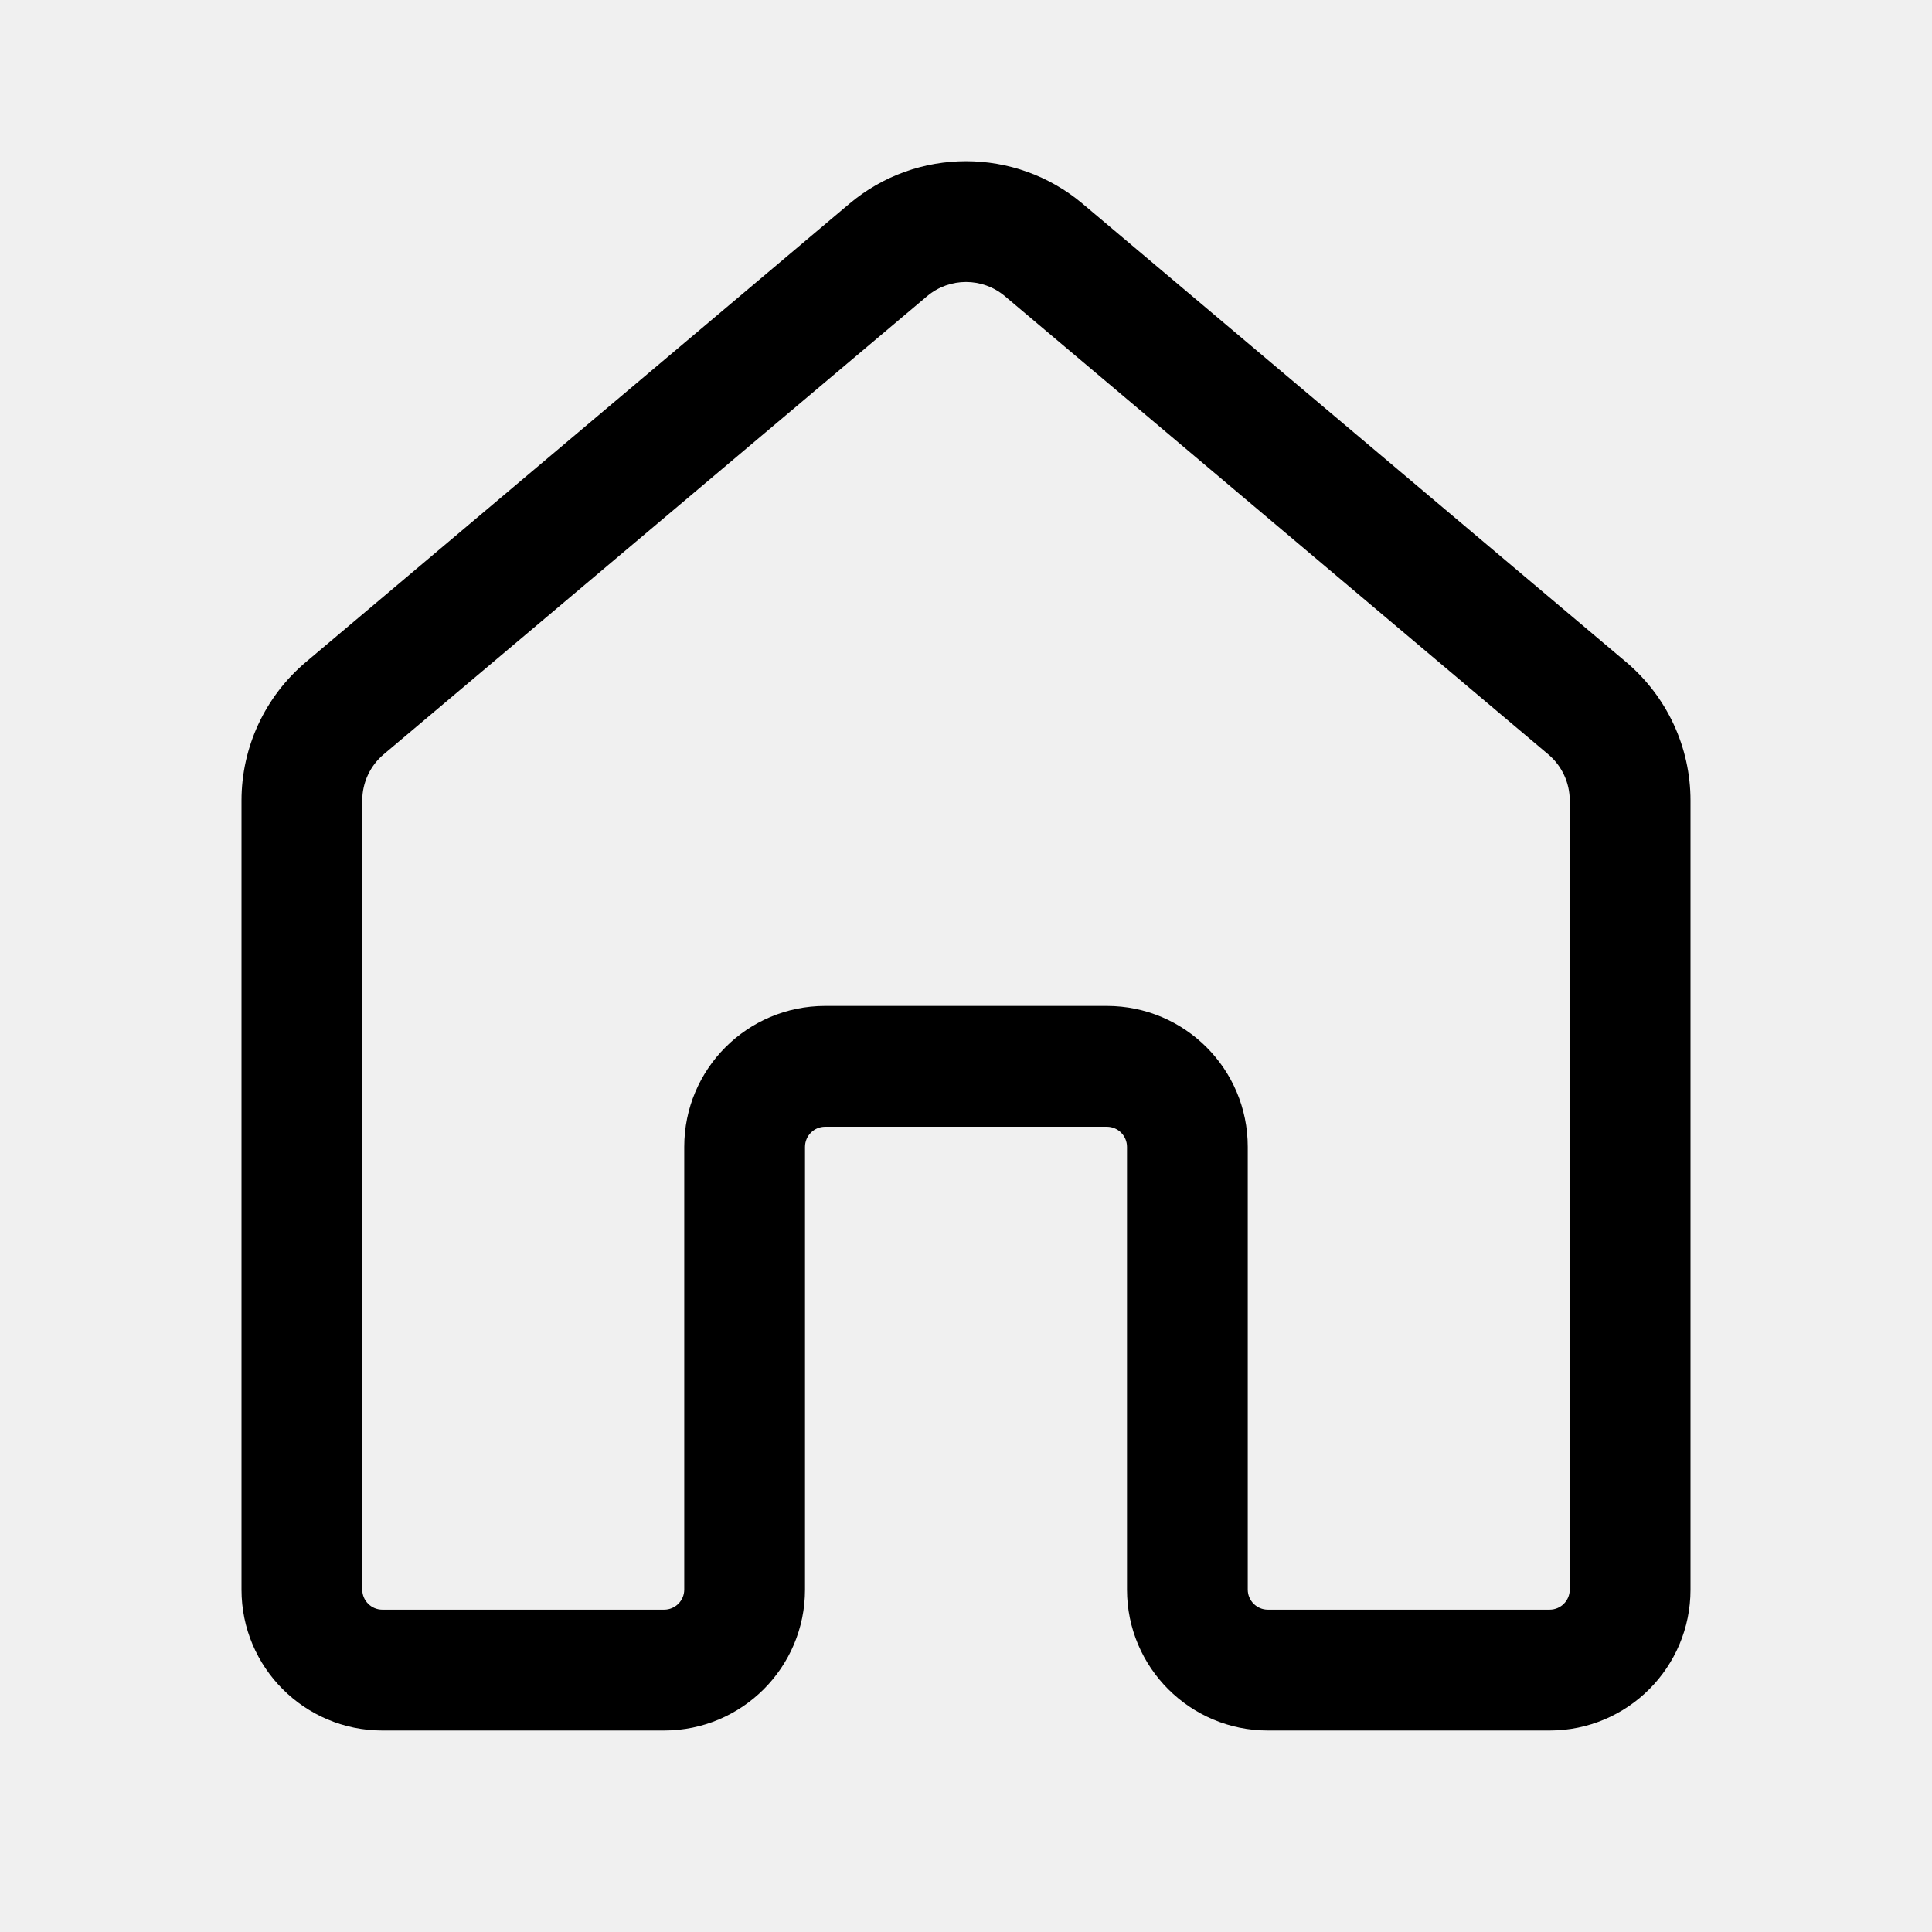
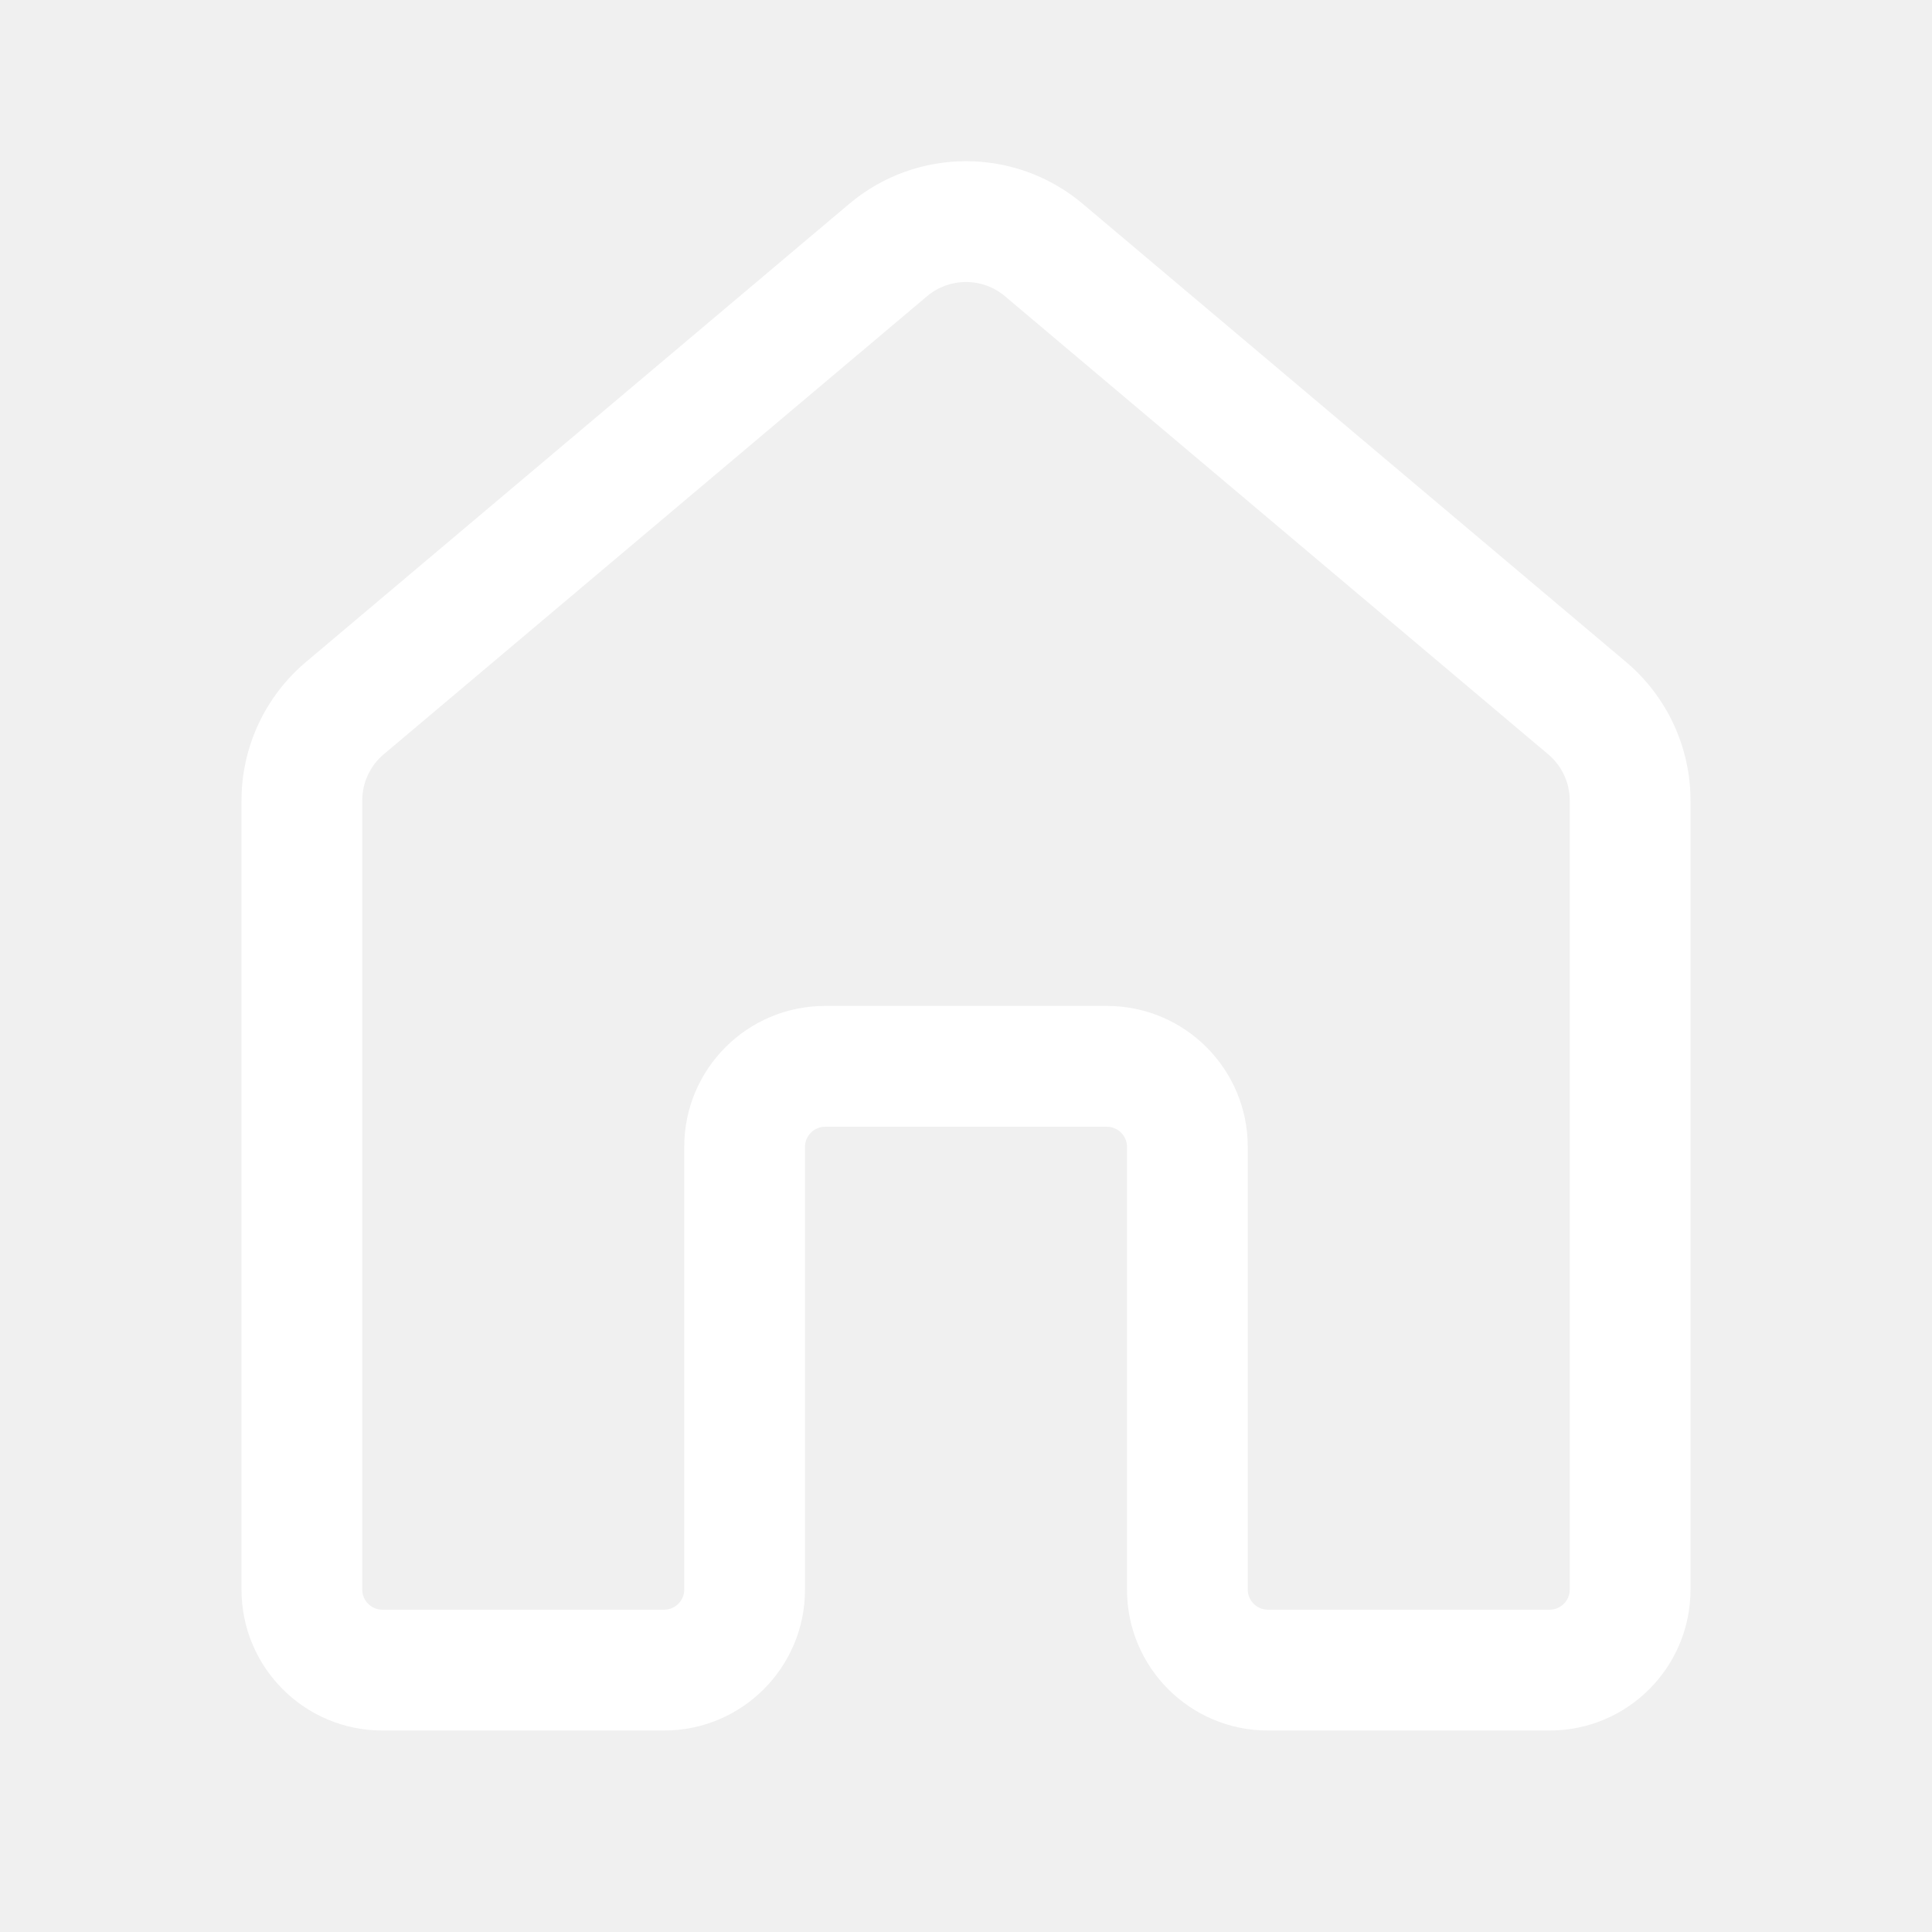
<svg xmlns="http://www.w3.org/2000/svg" width="24" height="24" fill="none" viewBox="0 0 24 24">
-   <style>
-     path {
-       fill: black;
-     }
-     @media (prefers-color-scheme: dark) {
-       path {
-         fill: white;
-       }
-     }
-   </style>
-   <path d="M10.55 2.532a2.25 2.25 0 0 1 2.9 0l6.75 5.692c.507.428.8 1.057.8 1.72v9.803a1.75 1.75 0 0 1-1.75 1.75h-3.5a1.75 1.75 0 0 1-1.75-1.75v-5.5a.25.25 0 0 0-.25-.25h-3.5a.25.25 0 0 0-.25.25v5.5a1.75 1.75 0 0 1-1.75 1.75h-3.5A1.75 1.75 0 0 1 3 19.747V9.944c0-.663.293-1.292.8-1.72l6.75-5.692Zm1.933 1.147a.75.75 0 0 0-.966 0L4.767 9.37a.75.75 0 0 0-.267.573v9.803c0 .138.112.25.25.25h3.5a.25.25 0 0 0 .25-.25v-5.5c0-.967.784-1.75 1.75-1.75h3.5c.966 0 1.75.783 1.75 1.75v5.5c0 .138.112.25.25.25h3.5a.25.25 0 0 0 .25-.25V9.944a.75.75 0 0 0-.267-.573l-6.75-5.692Z" />
+   <defs>
+     
+   </defs>
+   <path fill="white" d="M10.55 2.532a2.25 2.25 0 0 1 2.9 0l6.75 5.692c.507.428.8 1.057.8 1.72v9.803a1.75 1.75 0 0 1-1.75 1.75h-3.5a1.75 1.75 0 0 1-1.75-1.75v-5.5a.25.25 0 0 0-.25-.25h-3.5a.25.25 0 0 0-.25.25v5.5a1.75 1.75 0 0 1-1.75 1.75h-3.5A1.75 1.75 0 0 1 3 19.747V9.944c0-.663.293-1.292.8-1.72l6.75-5.692Zm1.933 1.147a.75.75 0 0 0-.966 0L4.767 9.37a.75.75 0 0 0-.267.573v9.803c0 .138.112.25.25.25h3.5a.25.25 0 0 0 .25-.25v-5.5c0-.967.784-1.75 1.75-1.75h3.5c.966 0 1.75.783 1.75 1.75v5.5c0 .138.112.25.25.25h3.5a.25.25 0 0 0 .25-.25V9.944a.75.75 0 0 0-.267-.573l-6.75-5.692Z" />
</svg>
